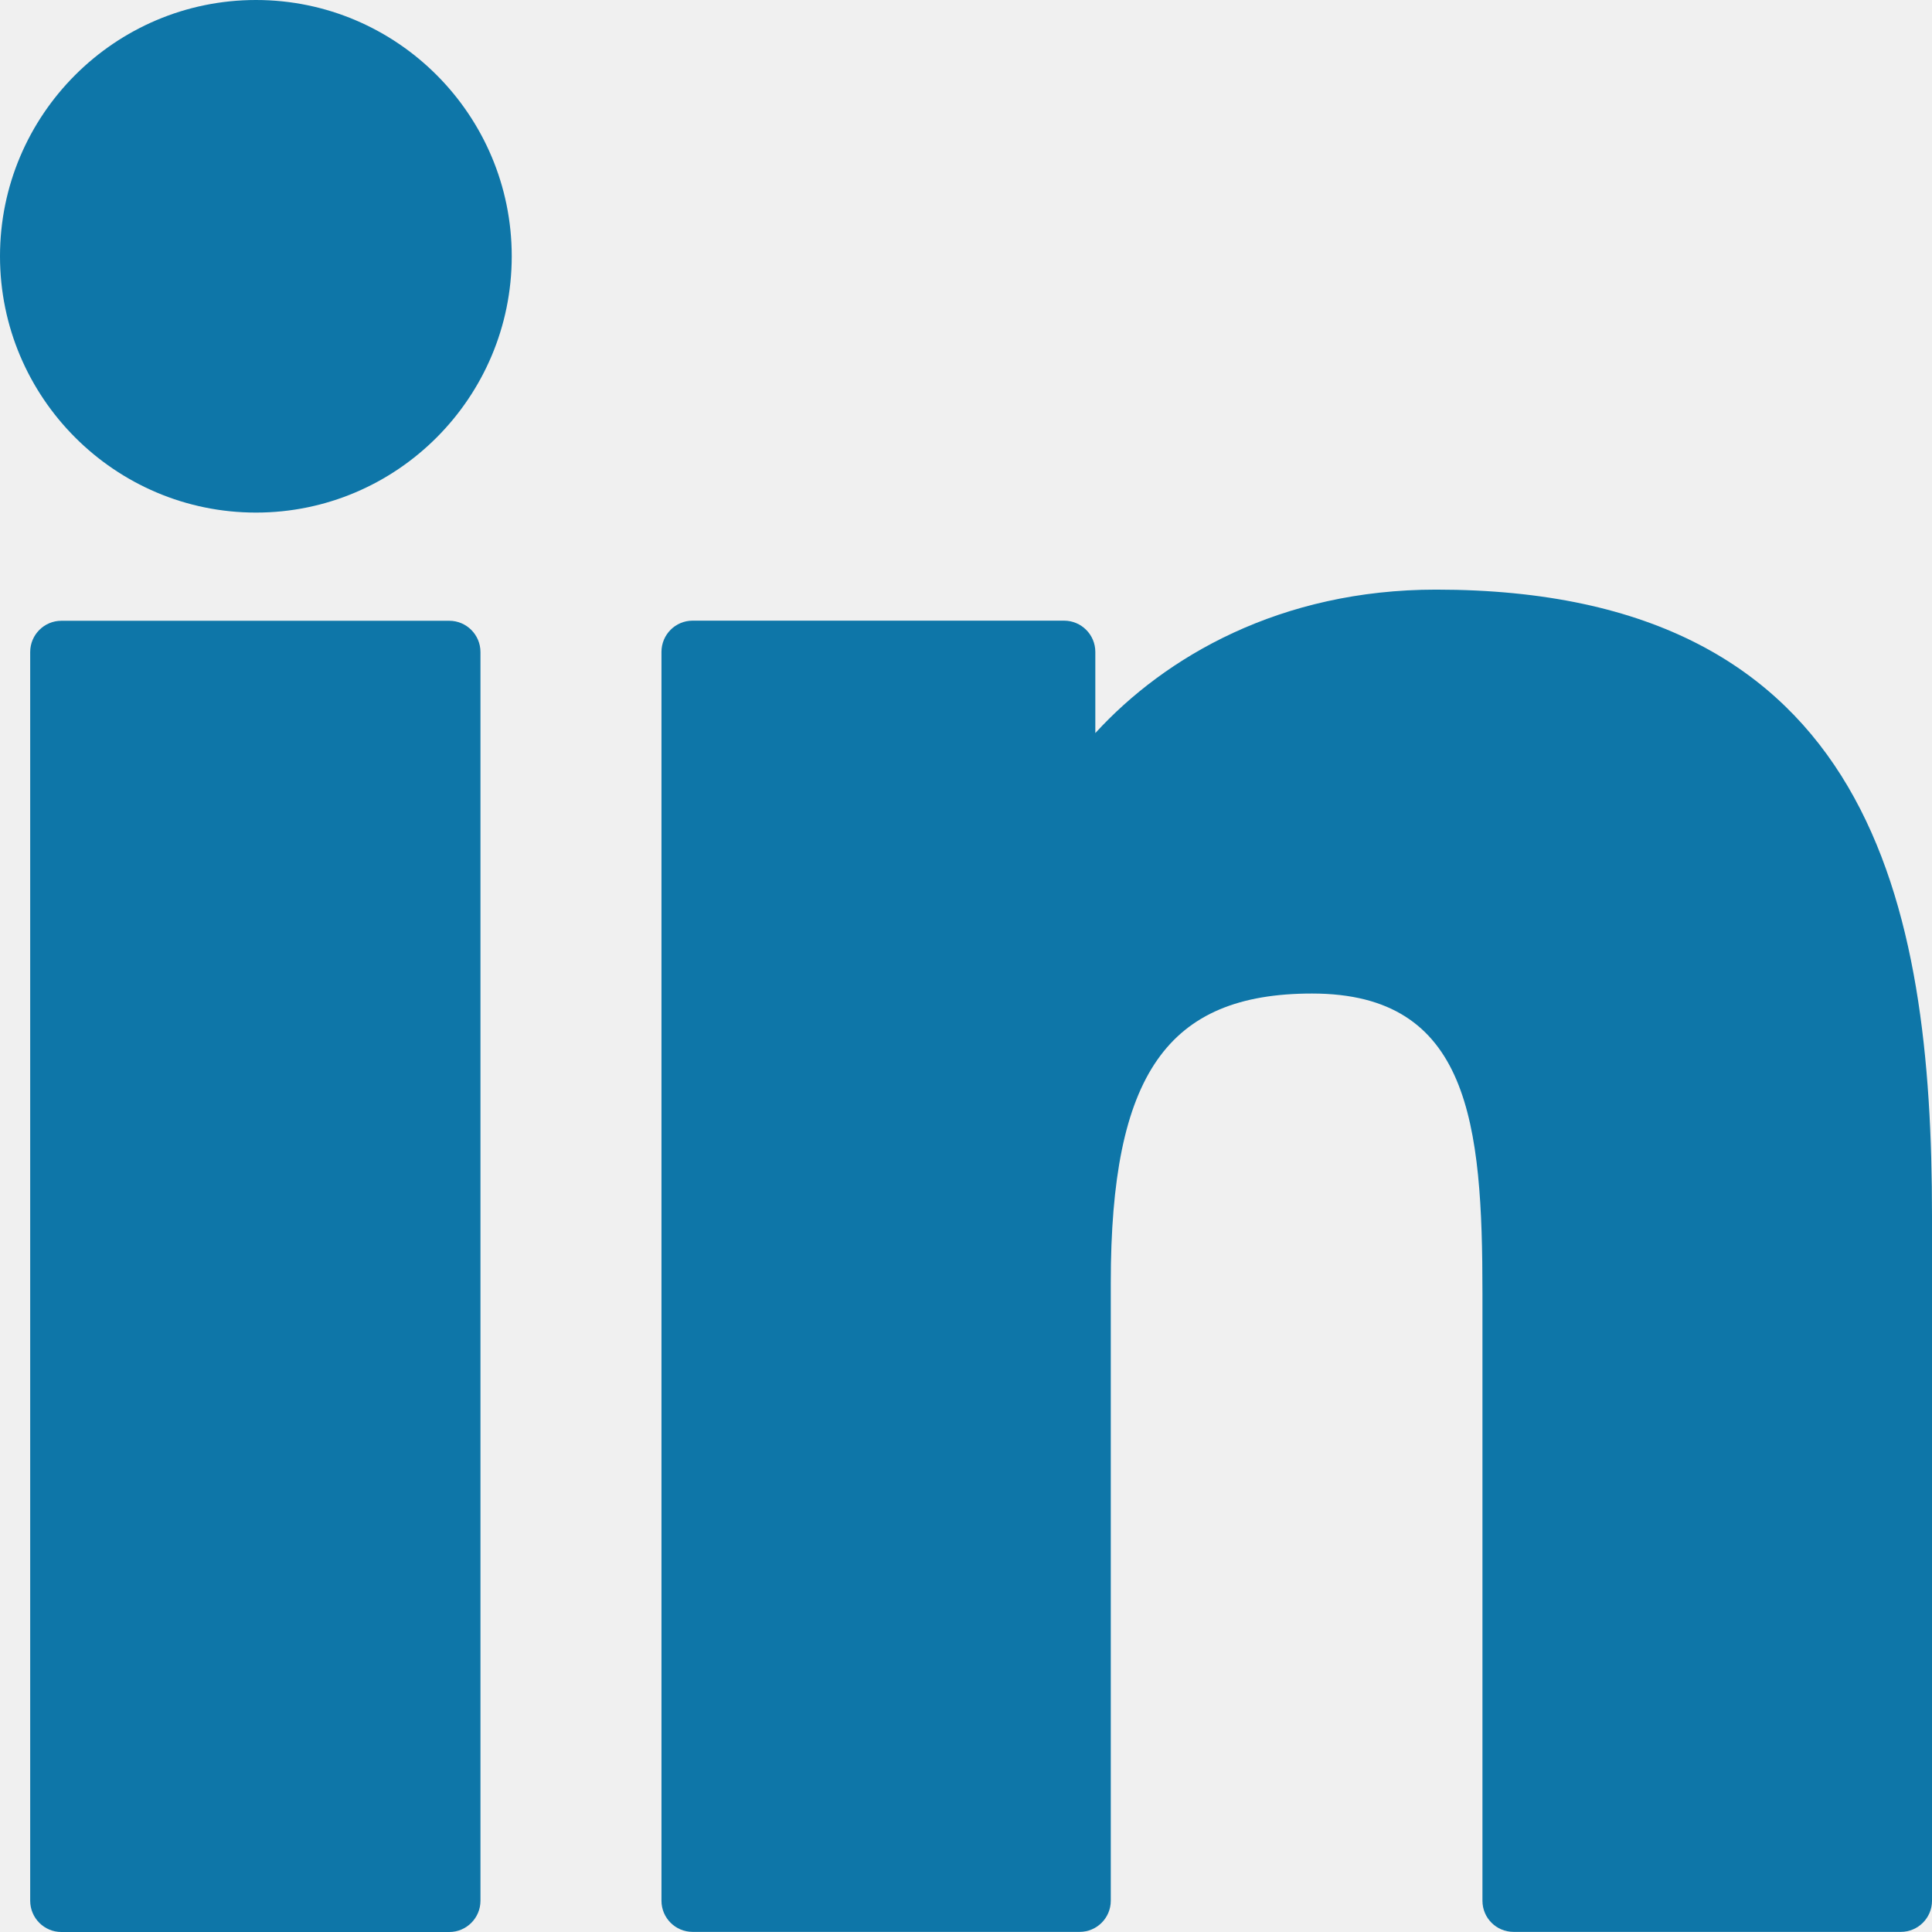
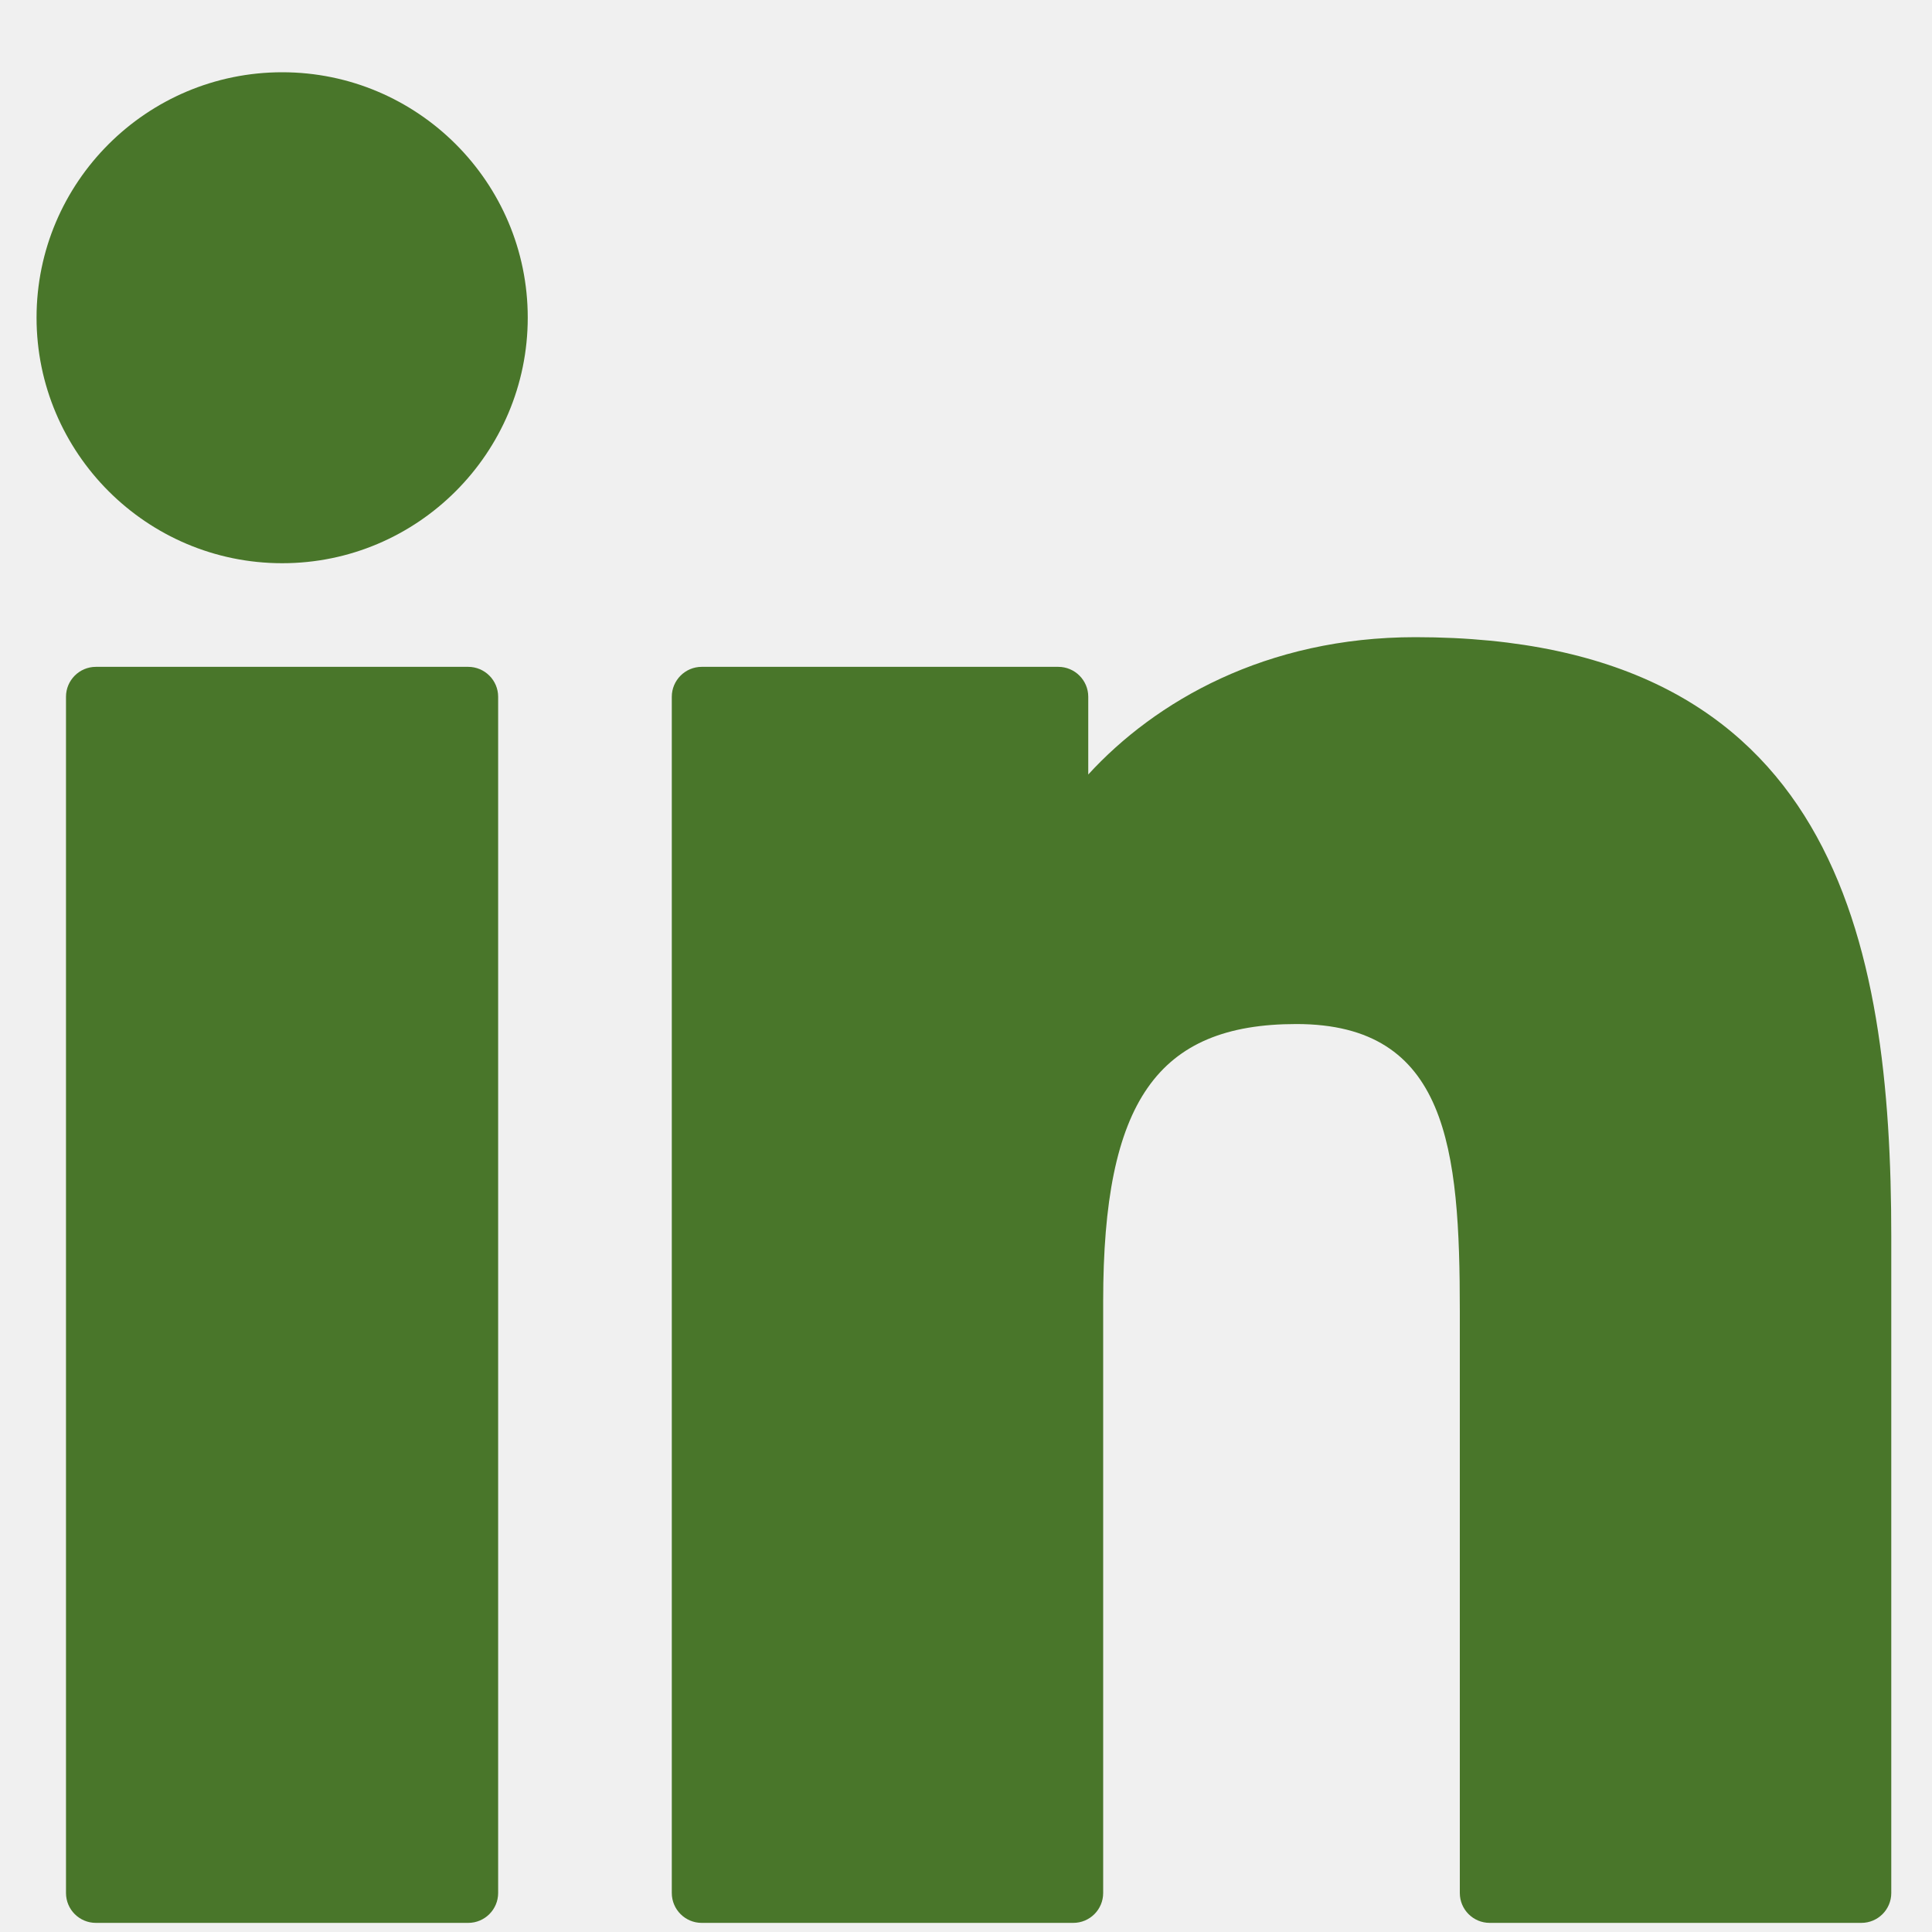
- <svg xmlns="http://www.w3.org/2000/svg" width="16" height="16" viewBox="0 0 16 16" fill="none">
-   <g id="XMLID_801_">
-     <path id="XMLID_802_" d="M3.721 5.141H0.508C0.366 5.141 0.25 5.257 0.25 5.4V15.741C0.25 15.884 0.366 16 0.508 16H3.721C3.863 16 3.979 15.884 3.979 15.741V5.4C3.979 5.257 3.863 5.141 3.721 5.141Z" fill="#0E76A8" />
-     <path id="XMLID_803_" d="M2.12 0C0.951 0 0 0.952 0 2.122C0 3.292 0.951 4.245 2.12 4.245C3.288 4.245 4.238 3.292 4.238 2.122C4.238 0.952 3.288 0 2.12 0Z" fill="#0E76A8" />
-     <path id="XMLID_804_" d="M11.893 4.883C10.603 4.883 9.649 5.439 9.071 6.071V5.399C9.071 5.256 8.955 5.14 8.812 5.14H5.736C5.593 5.14 5.478 5.256 5.478 5.399V15.741C5.478 15.883 5.593 15.999 5.736 15.999H8.941C9.084 15.999 9.199 15.883 9.199 15.741V10.624C9.199 8.9 9.667 8.228 10.866 8.228C12.173 8.228 12.277 9.305 12.277 10.713V15.741C12.277 15.884 12.392 15.999 12.535 15.999H15.742C15.884 15.999 16 15.884 16 15.741V10.068C16 7.504 15.512 4.883 11.893 4.883Z" fill="#0E76A8" />
+ <svg xmlns="http://www.w3.org/2000/svg" width="25" height="25" viewBox="0 0 25 25" fill="none">
+   <g clip-path="url(#clip0_9720_3365)">
+     <path d="M6.059 8.629H1.241C1.027 8.629 0.854 8.803 0.854 9.016V24.495C0.854 24.709 1.027 24.882 1.241 24.882H6.059C6.272 24.882 6.446 24.709 6.446 24.495V9.016C6.446 8.803 6.272 8.629 6.059 8.629Z" fill="#49762A" />
+     <path d="M3.652 0.935C1.899 0.935 0.473 2.359 0.473 4.11C0.473 5.862 1.899 7.288 3.652 7.288C5.404 7.288 6.829 5.862 6.829 4.11C6.829 2.359 5.404 0.935 3.652 0.935Z" fill="#49762A" />
+     <path d="M18.315 8.245C16.38 8.245 14.949 9.076 14.082 10.022V9.016C14.082 8.803 13.908 8.629 13.695 8.629H9.08C8.867 8.629 8.693 8.803 8.693 9.016V24.495C8.693 24.709 8.867 24.882 9.08 24.882H13.888C14.102 24.882 14.275 24.709 14.275 24.495V16.837C14.275 14.256 14.976 13.251 16.775 13.251C18.734 13.251 18.89 14.862 18.89 16.969V24.495C18.89 24.709 19.063 24.882 19.277 24.882H24.086C24.3 24.882 24.473 24.709 24.473 24.495V16.005C24.473 12.167 23.742 8.245 18.315 8.245Z" fill="#49762A" />
  </g>
+   <defs>
+     <clipPath id="clip0_9720_3365">
+       <rect width="24" height="24" fill="white" transform="translate(0.472656 0.908203)" />
+     </clipPath>
+   </defs>
</svg>
